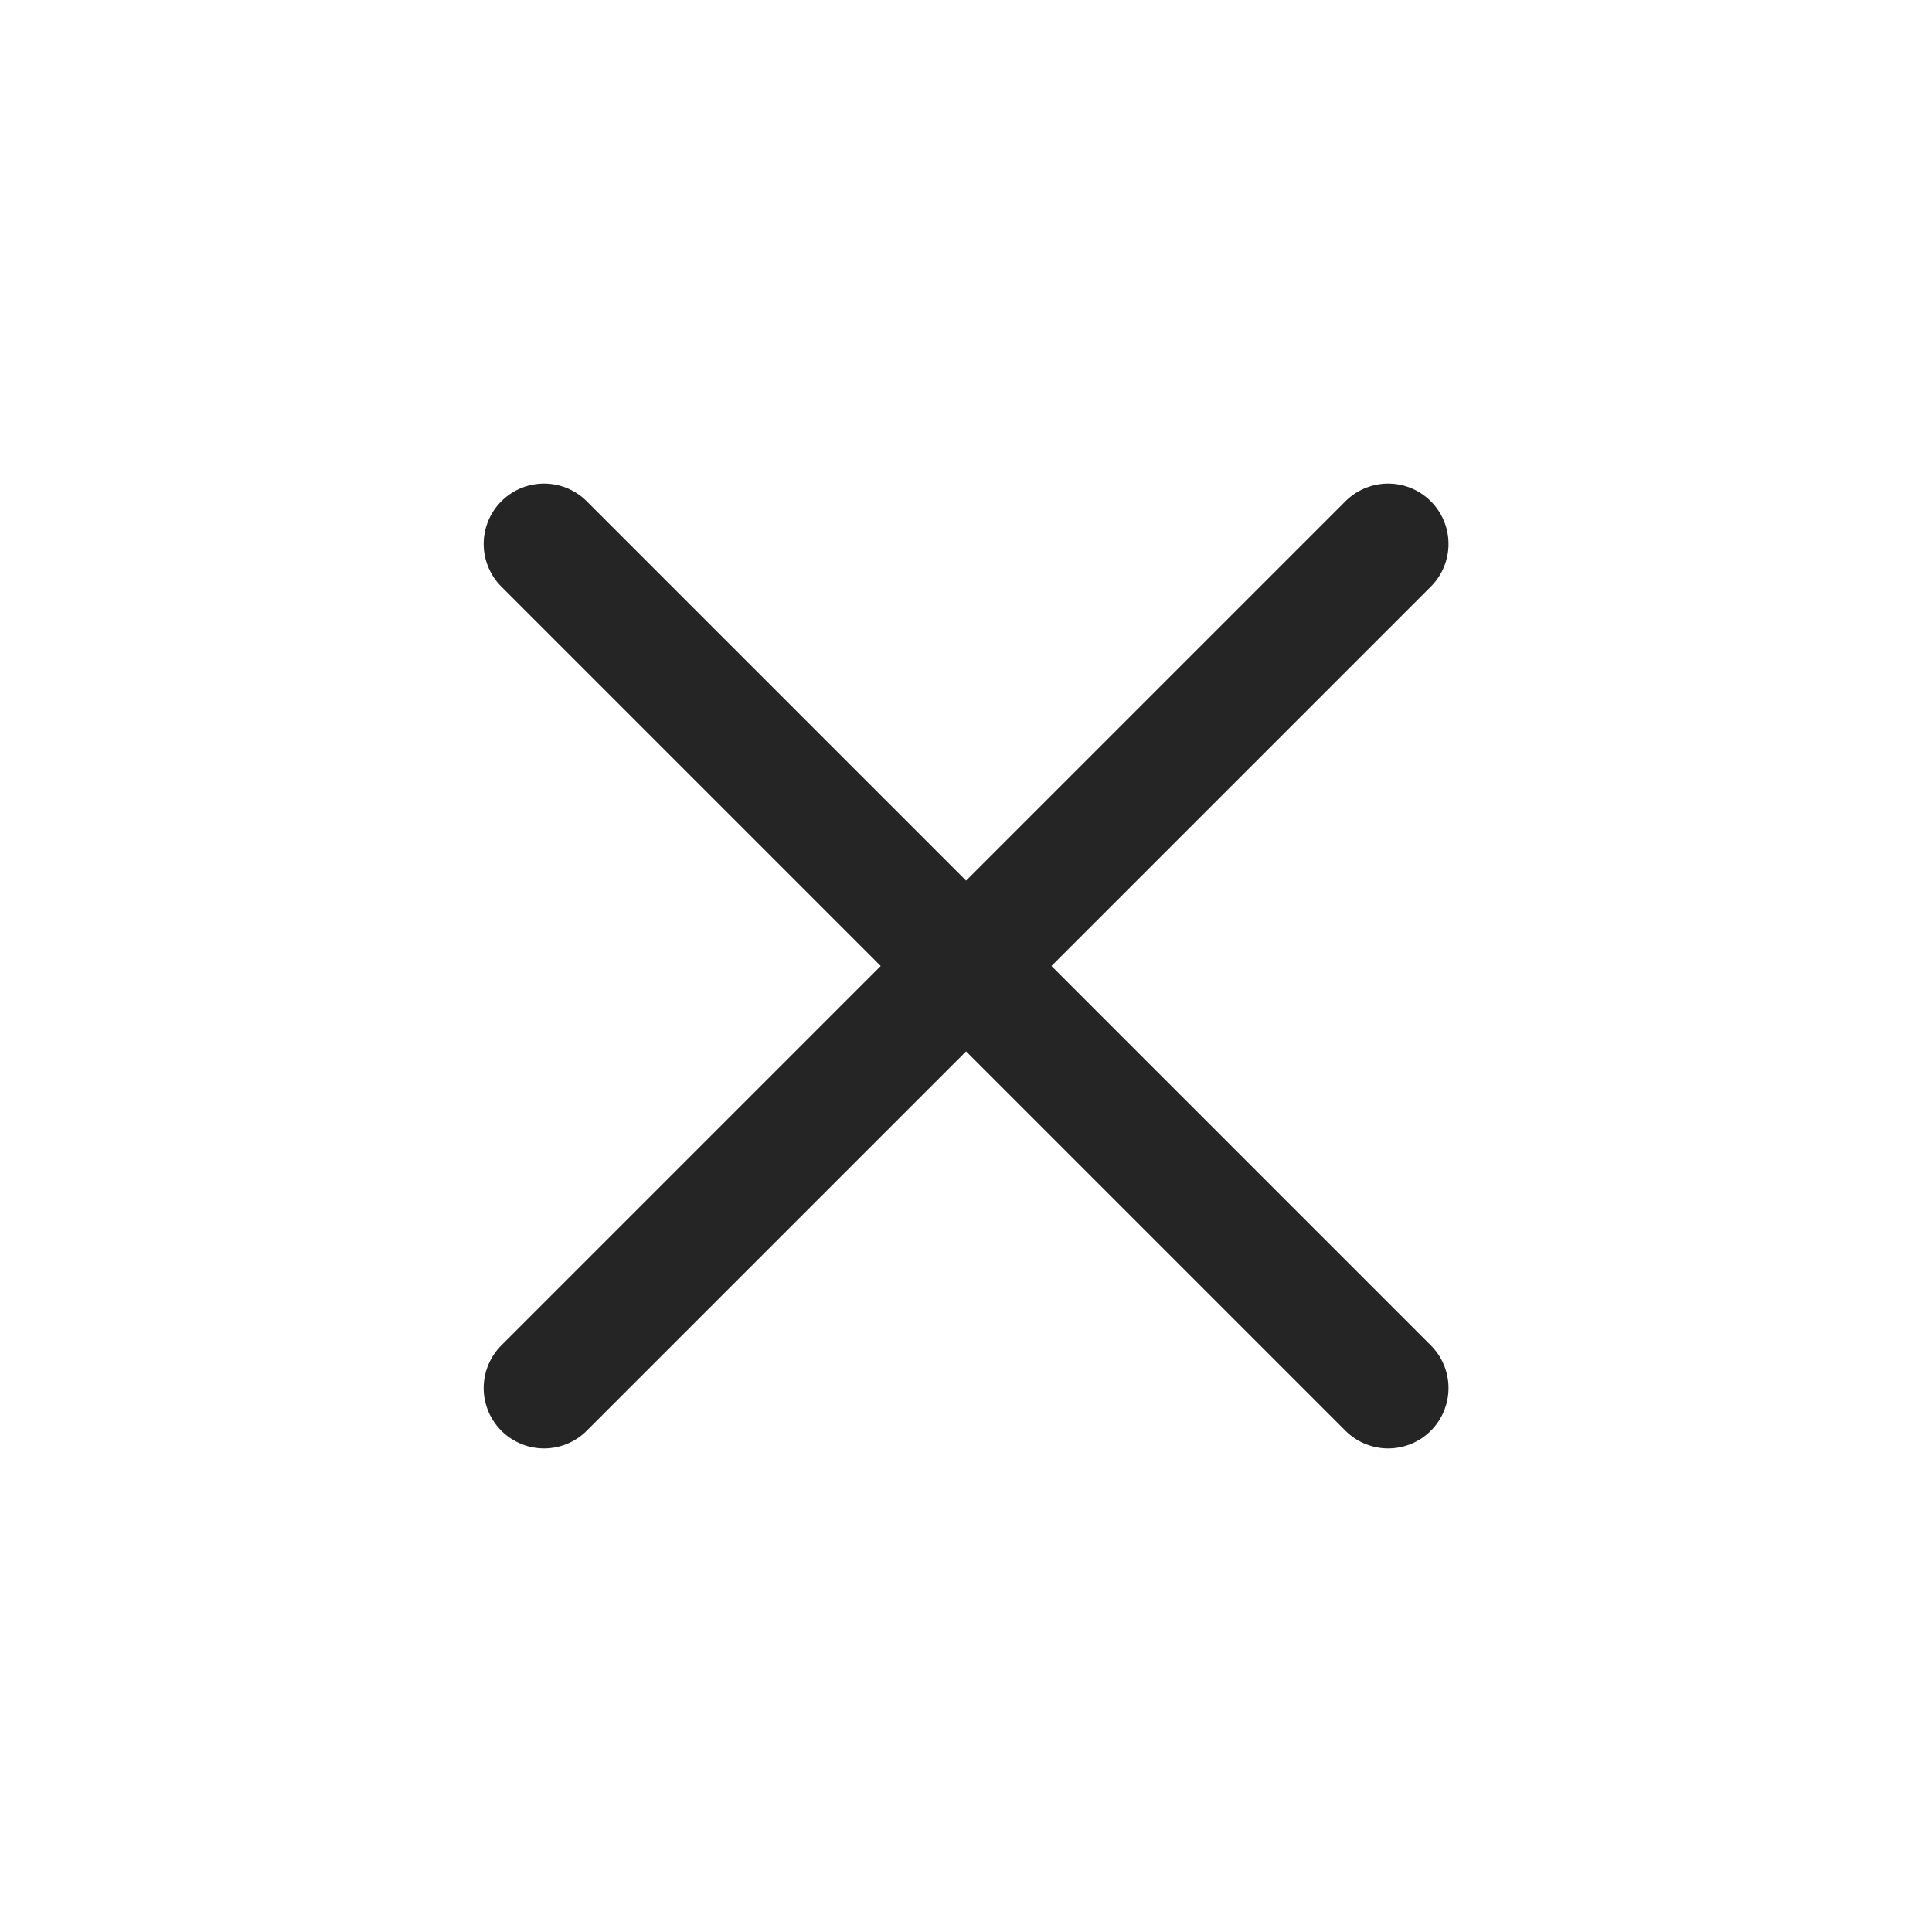
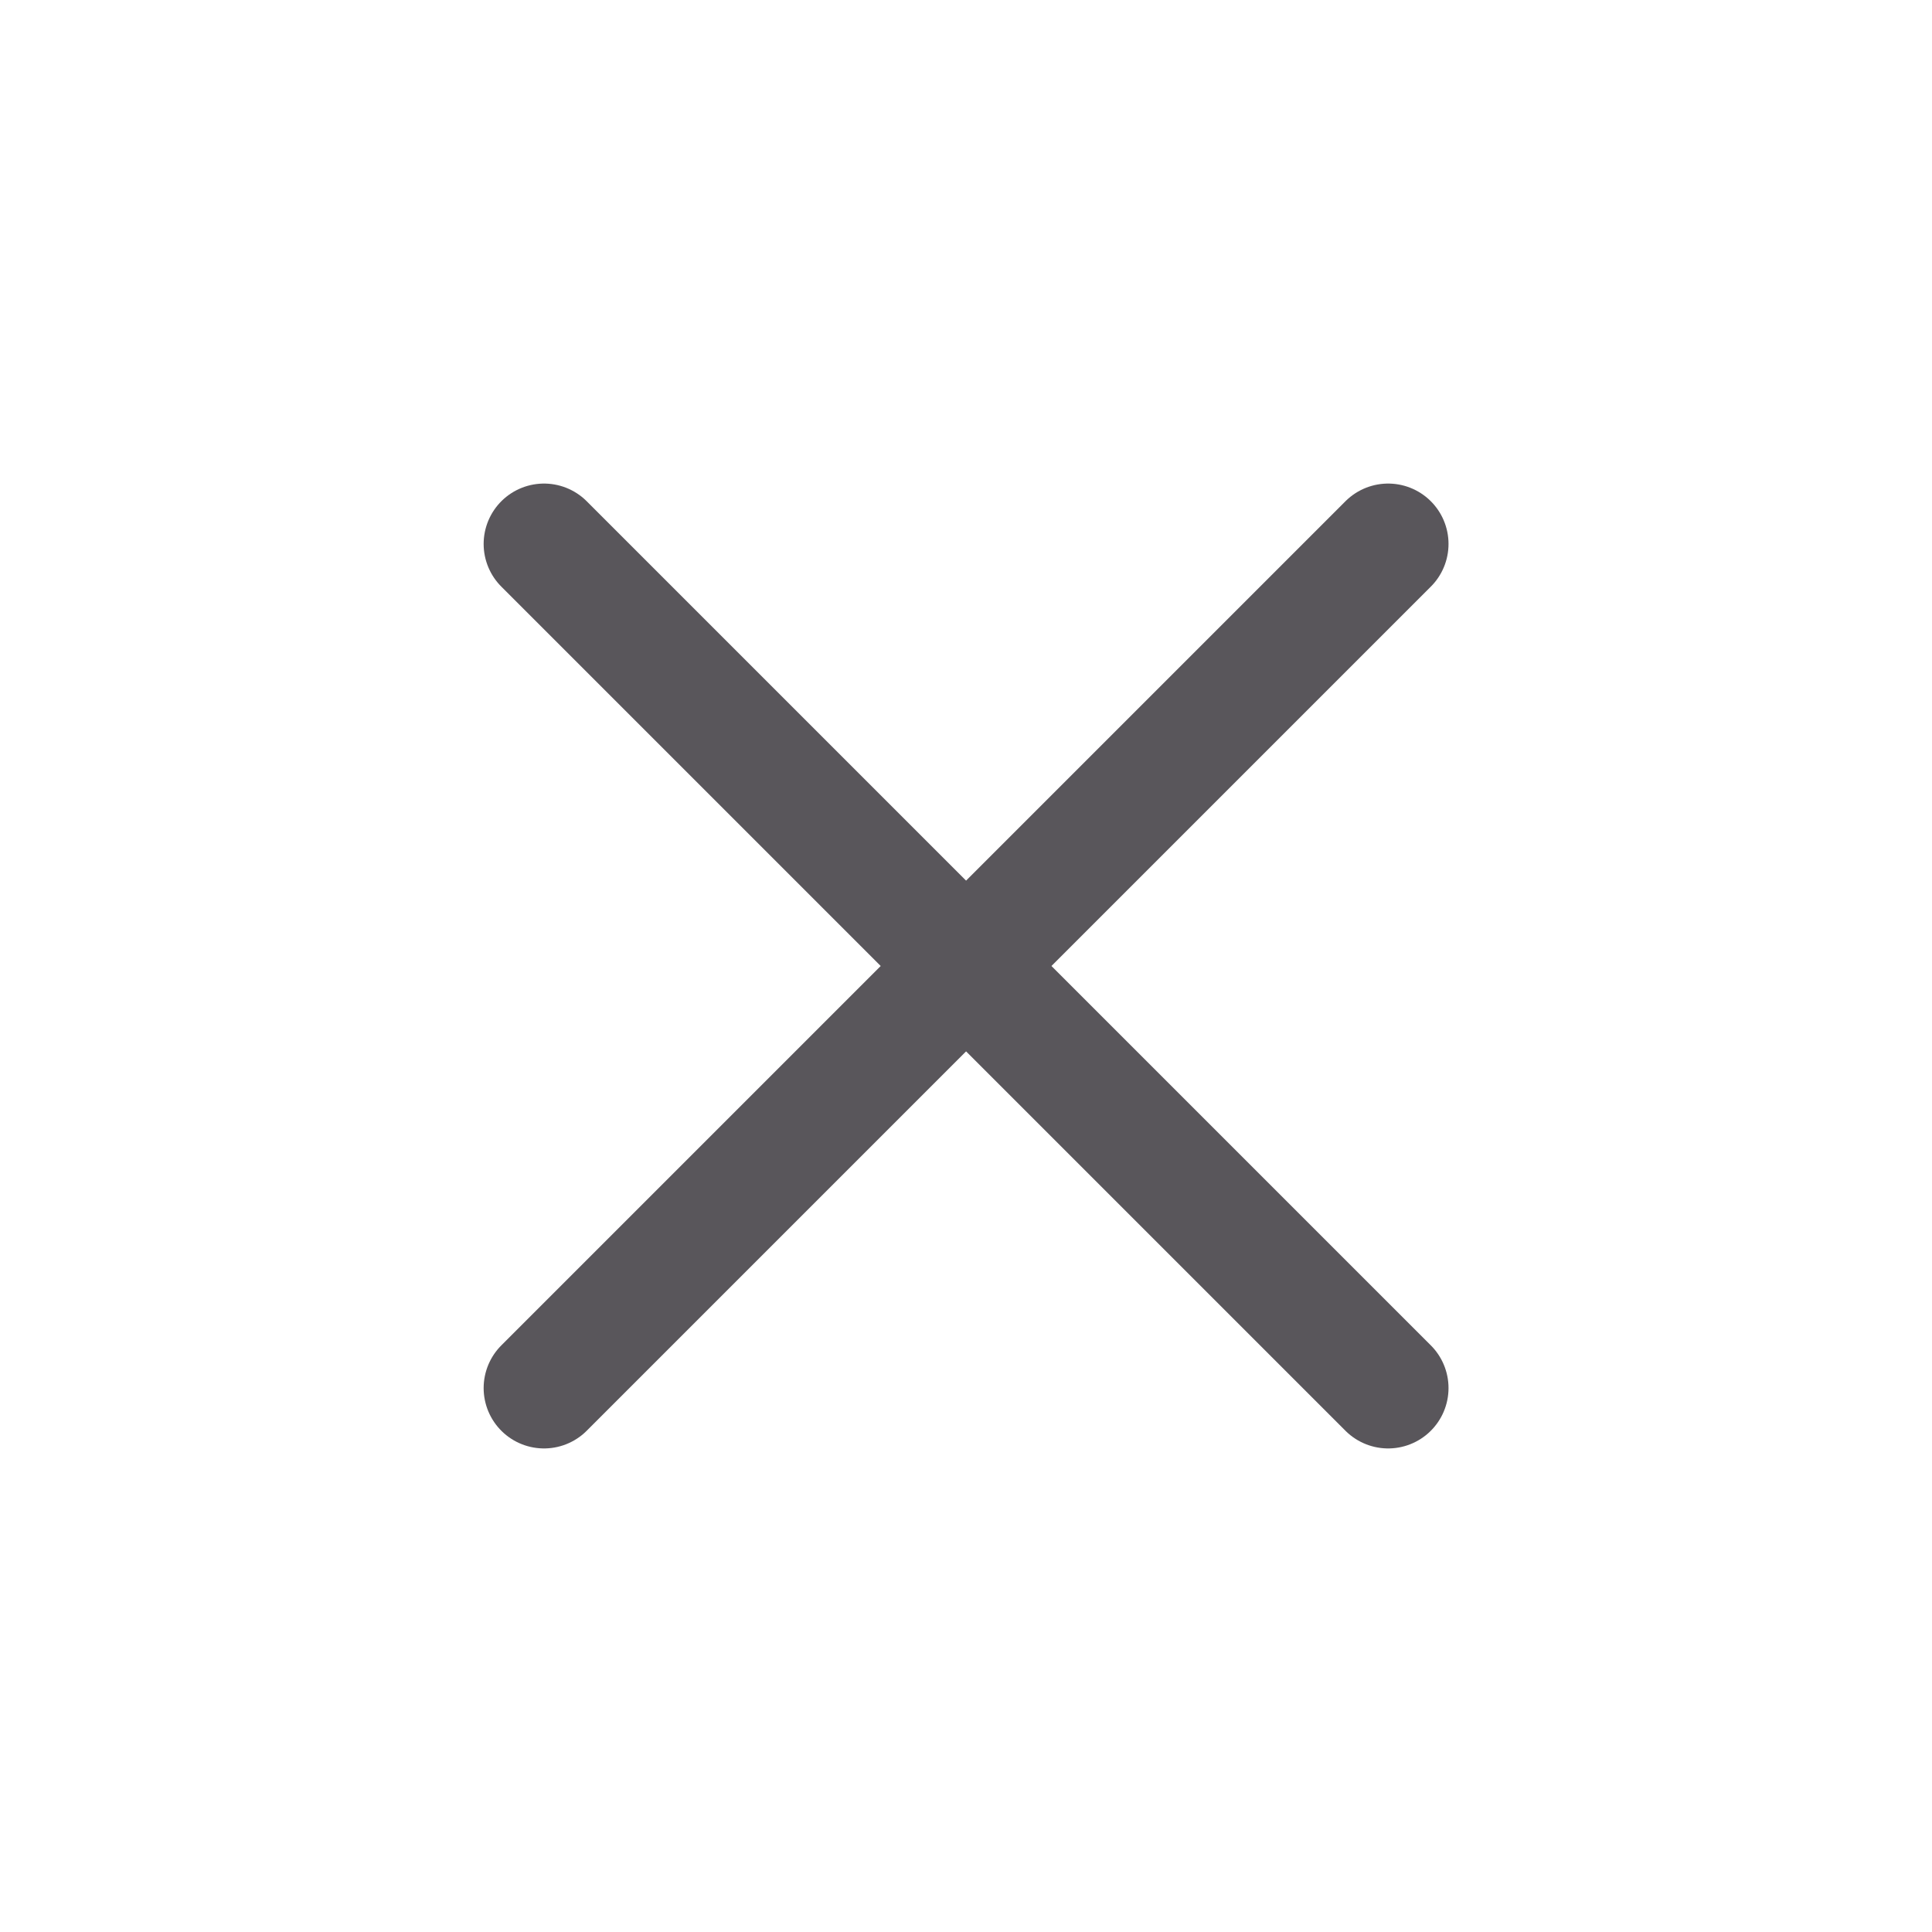
<svg xmlns="http://www.w3.org/2000/svg" preserveAspectRatio="none" overflow="visible" style="display: block;" width="24" height="24" viewBox="0 0 24 24" fill="none">
  <g id="cancel">
-     <path id="Vector" d="M6.758 17.243L12.001 12M17.244 6.757L12.001 12M12.001 12L6.758 6.757M12.001 12L17.244 17.243" stroke="#252525" stroke-width="1.5" stroke-linecap="round" stroke-linejoin="round" />
+     <path id="Vector" d="M6.758 17.243L12.001 12M17.244 6.757L12.001 12M12.001 12L6.758 6.757M12.001 12L17.244 17.243" stroke="#59565B" stroke-width="1.5" stroke-linecap="round" stroke-linejoin="round" />
  </g>
</svg>
